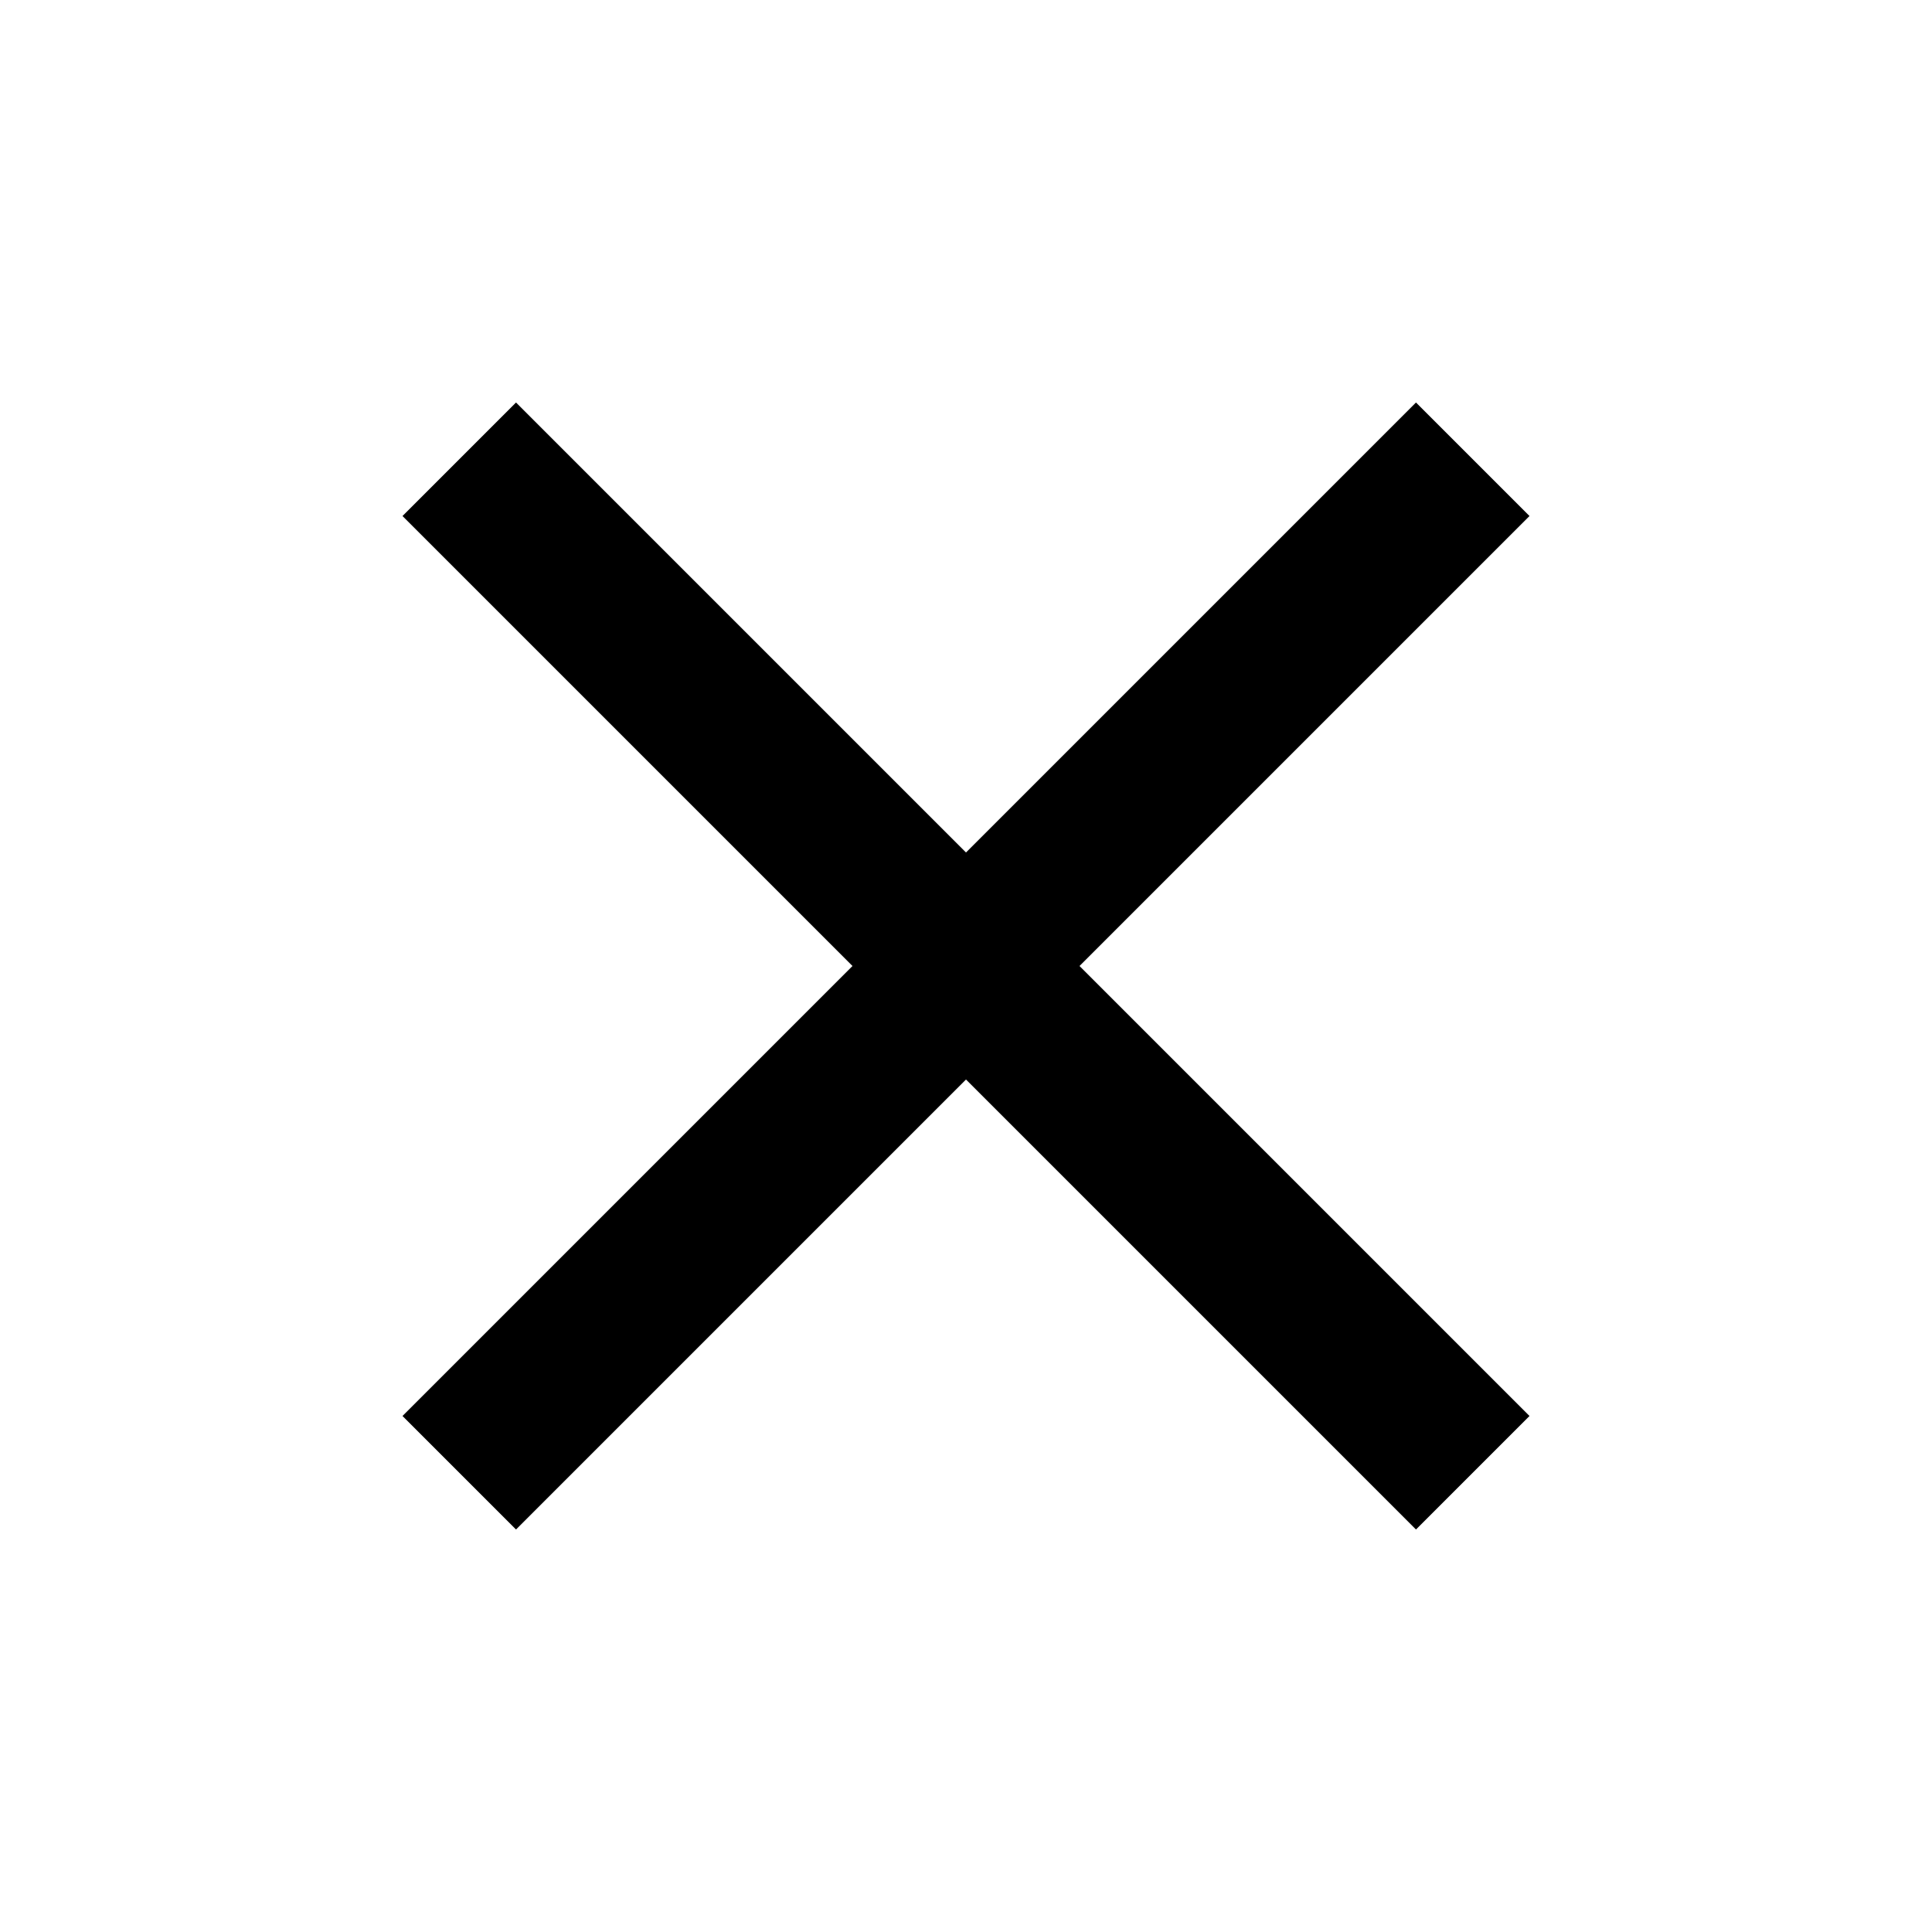
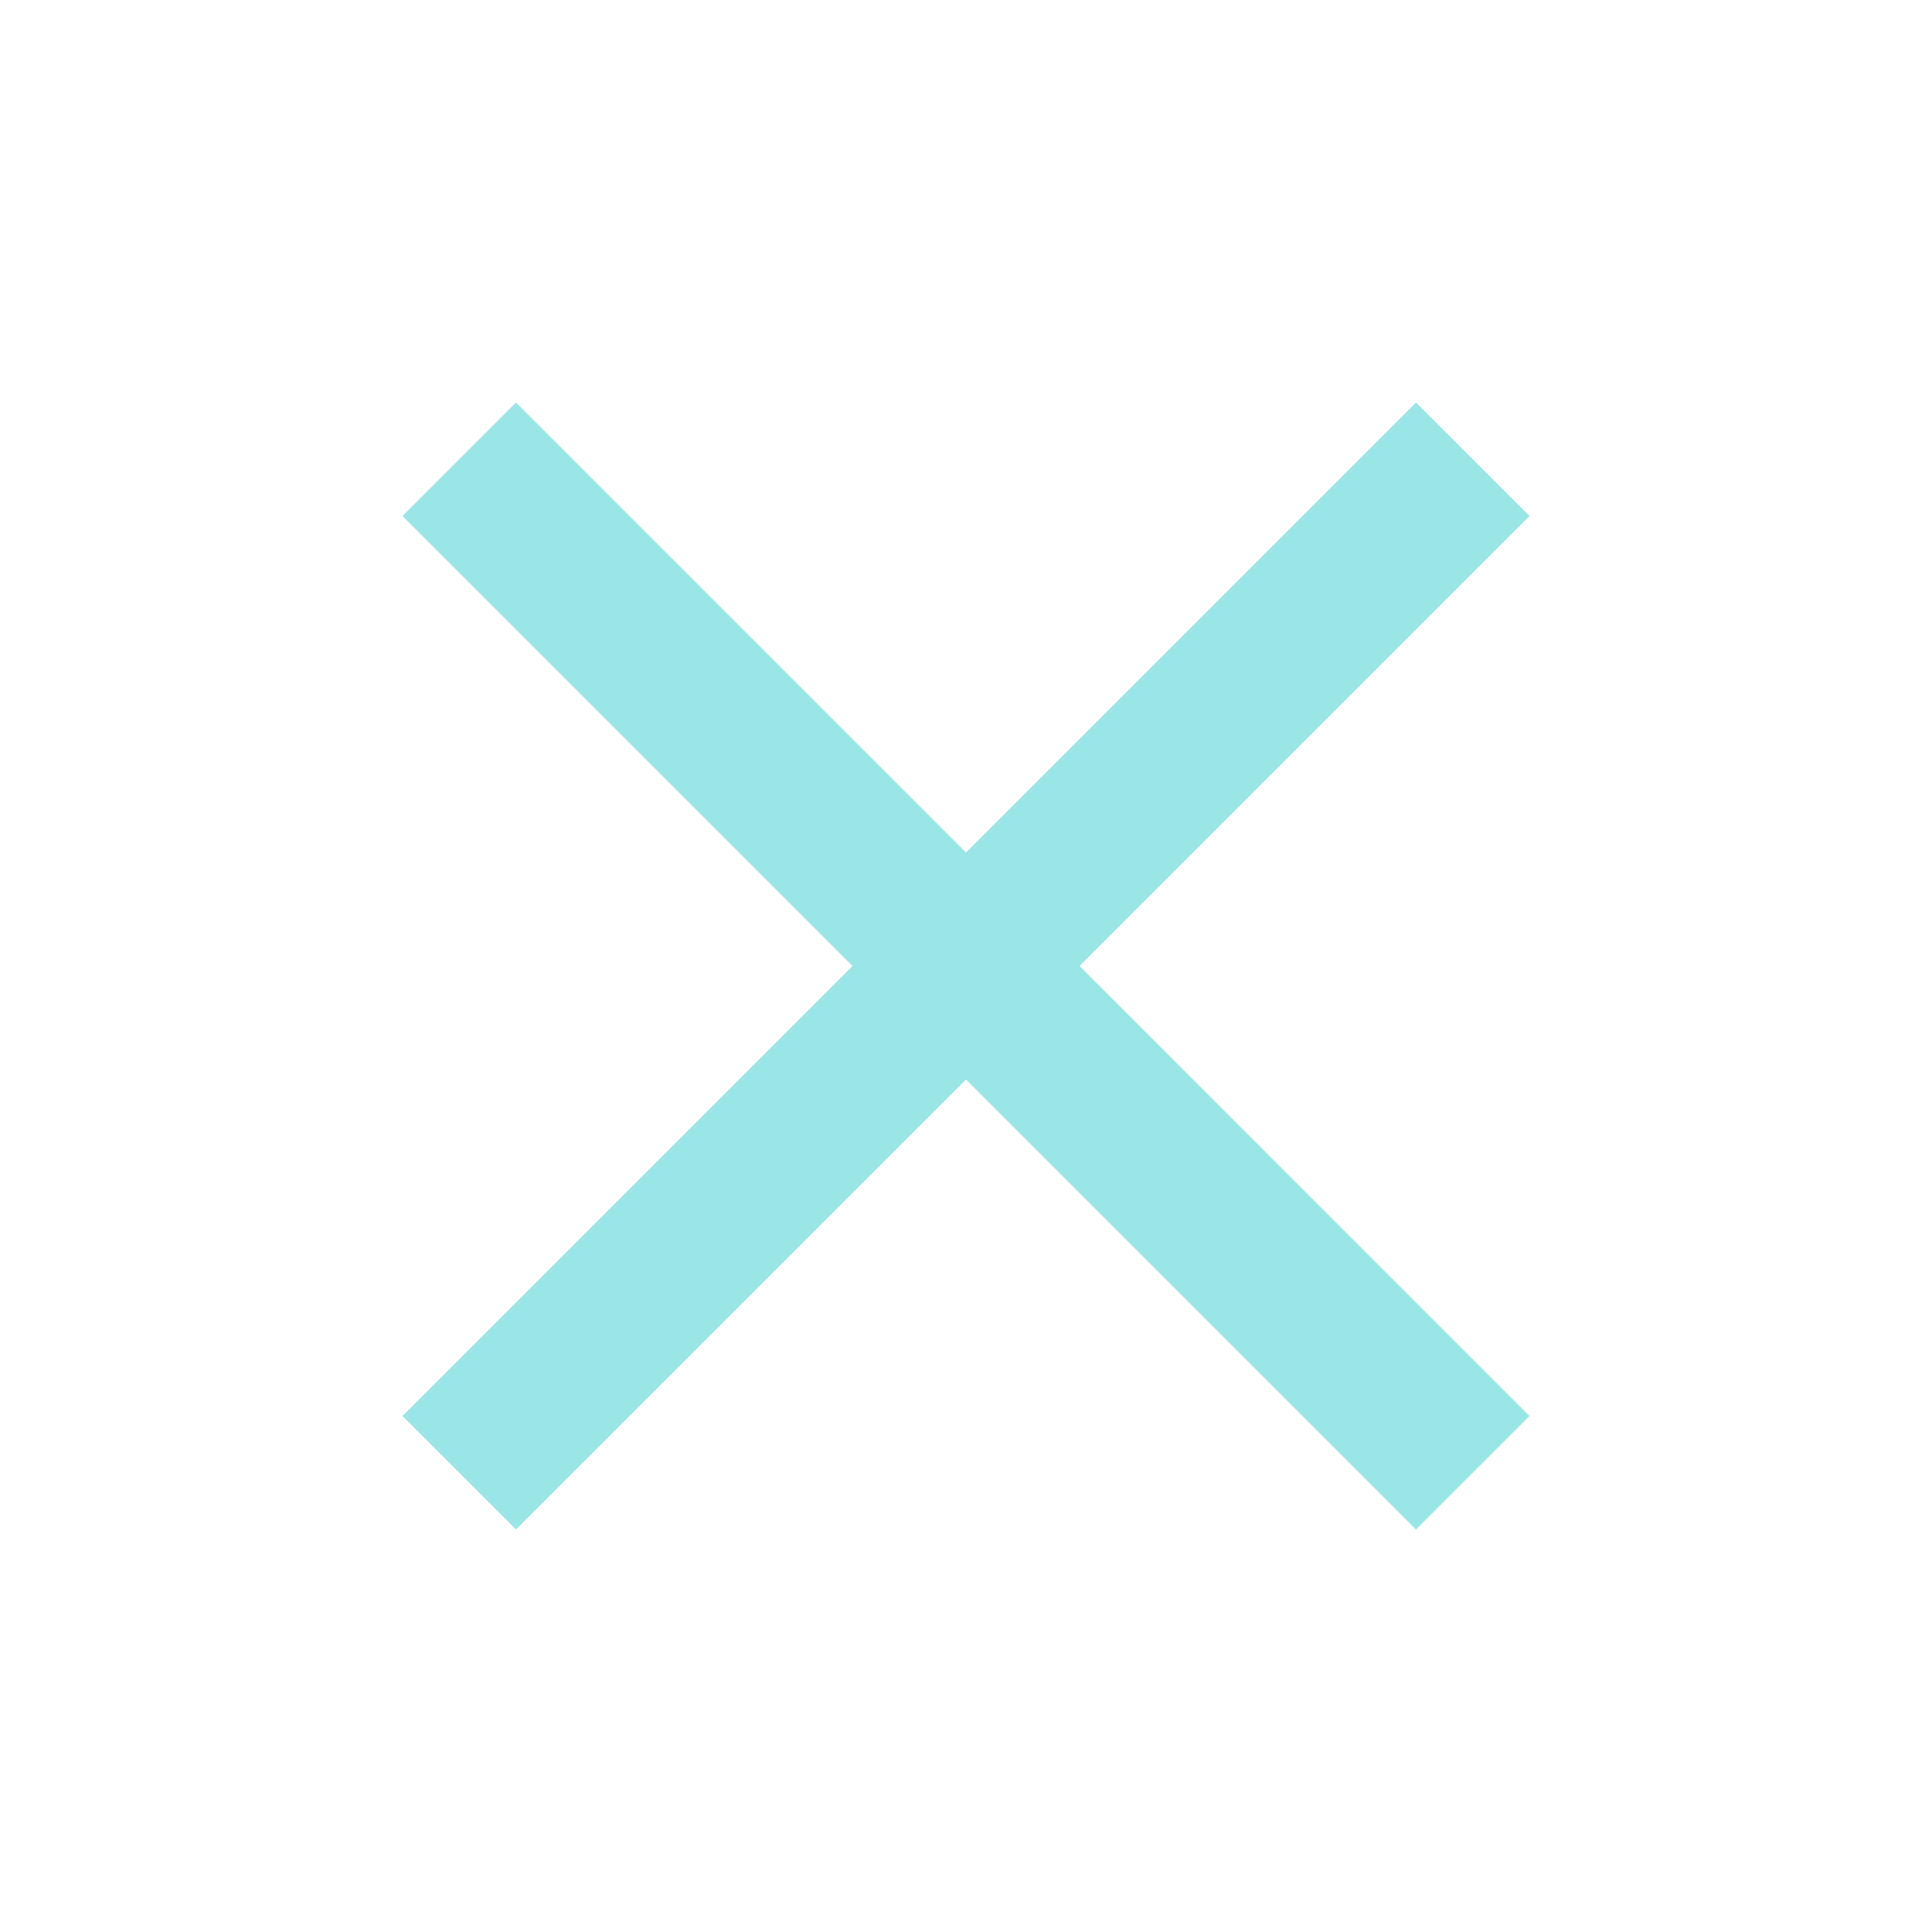
- <svg xmlns="http://www.w3.org/2000/svg" width="24" height="24" viewBox="0 0 24 24">
-   <path d="M19 6.41L17.59 5 12 10.59 6.41 5 5 6.41 10.59 12 5 17.59 6.41 19 12 13.41 17.59 19 19 17.59 13.41 12z" />
-   <path d="M0 0h24v24H0z" fill="none" />
+ <svg xmlns="http://www.w3.org/2000/svg" id="close" width="86" height="86" viewBox="0 0 86 86">
+   <path id="Trazado_3" data-name="Trazado 3" d="M55.167,10.052,50.114,5,30.083,25.031,10.052,5,5,10.052,25.031,30.083,5,50.114l5.052,5.052L30.083,35.136,50.114,55.167l5.052-5.052L35.136,30.083Z" transform="translate(12.917 12.917)" fill="#9ae5e6" />
+   <path id="Trazado_4" data-name="Trazado 4" d="M0,0H86V86H0Z" fill="none" />
</svg>
